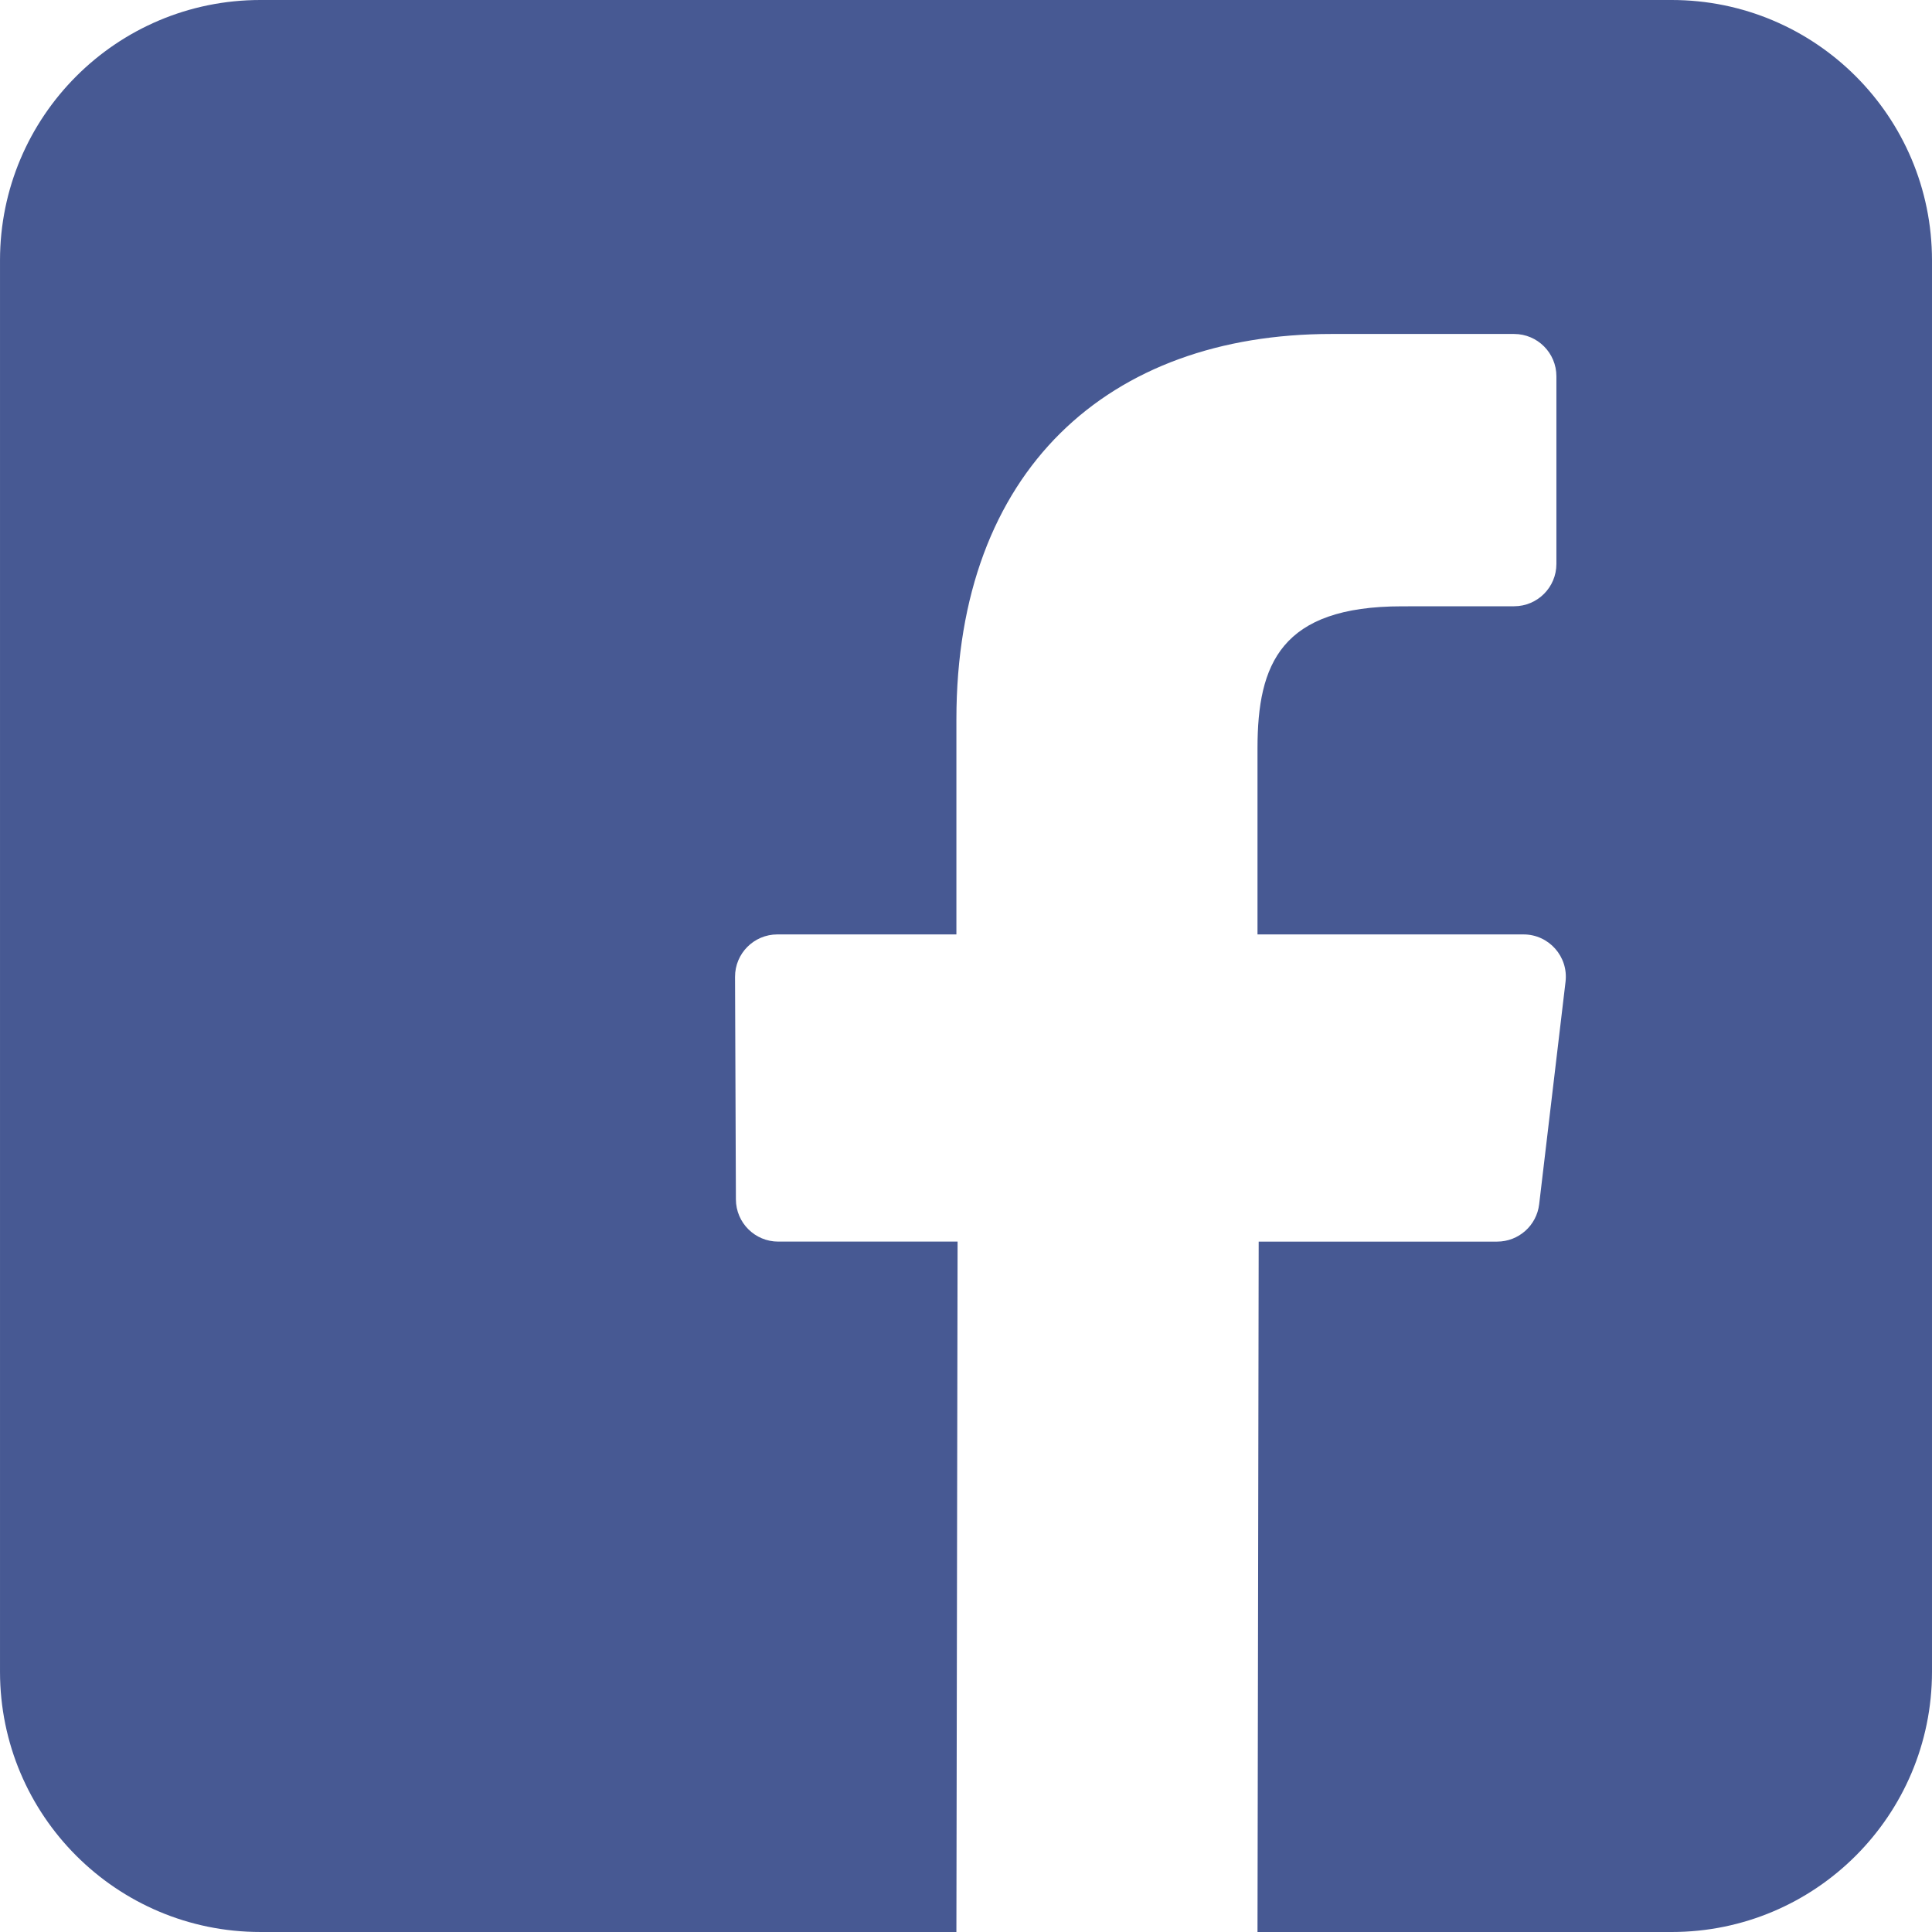
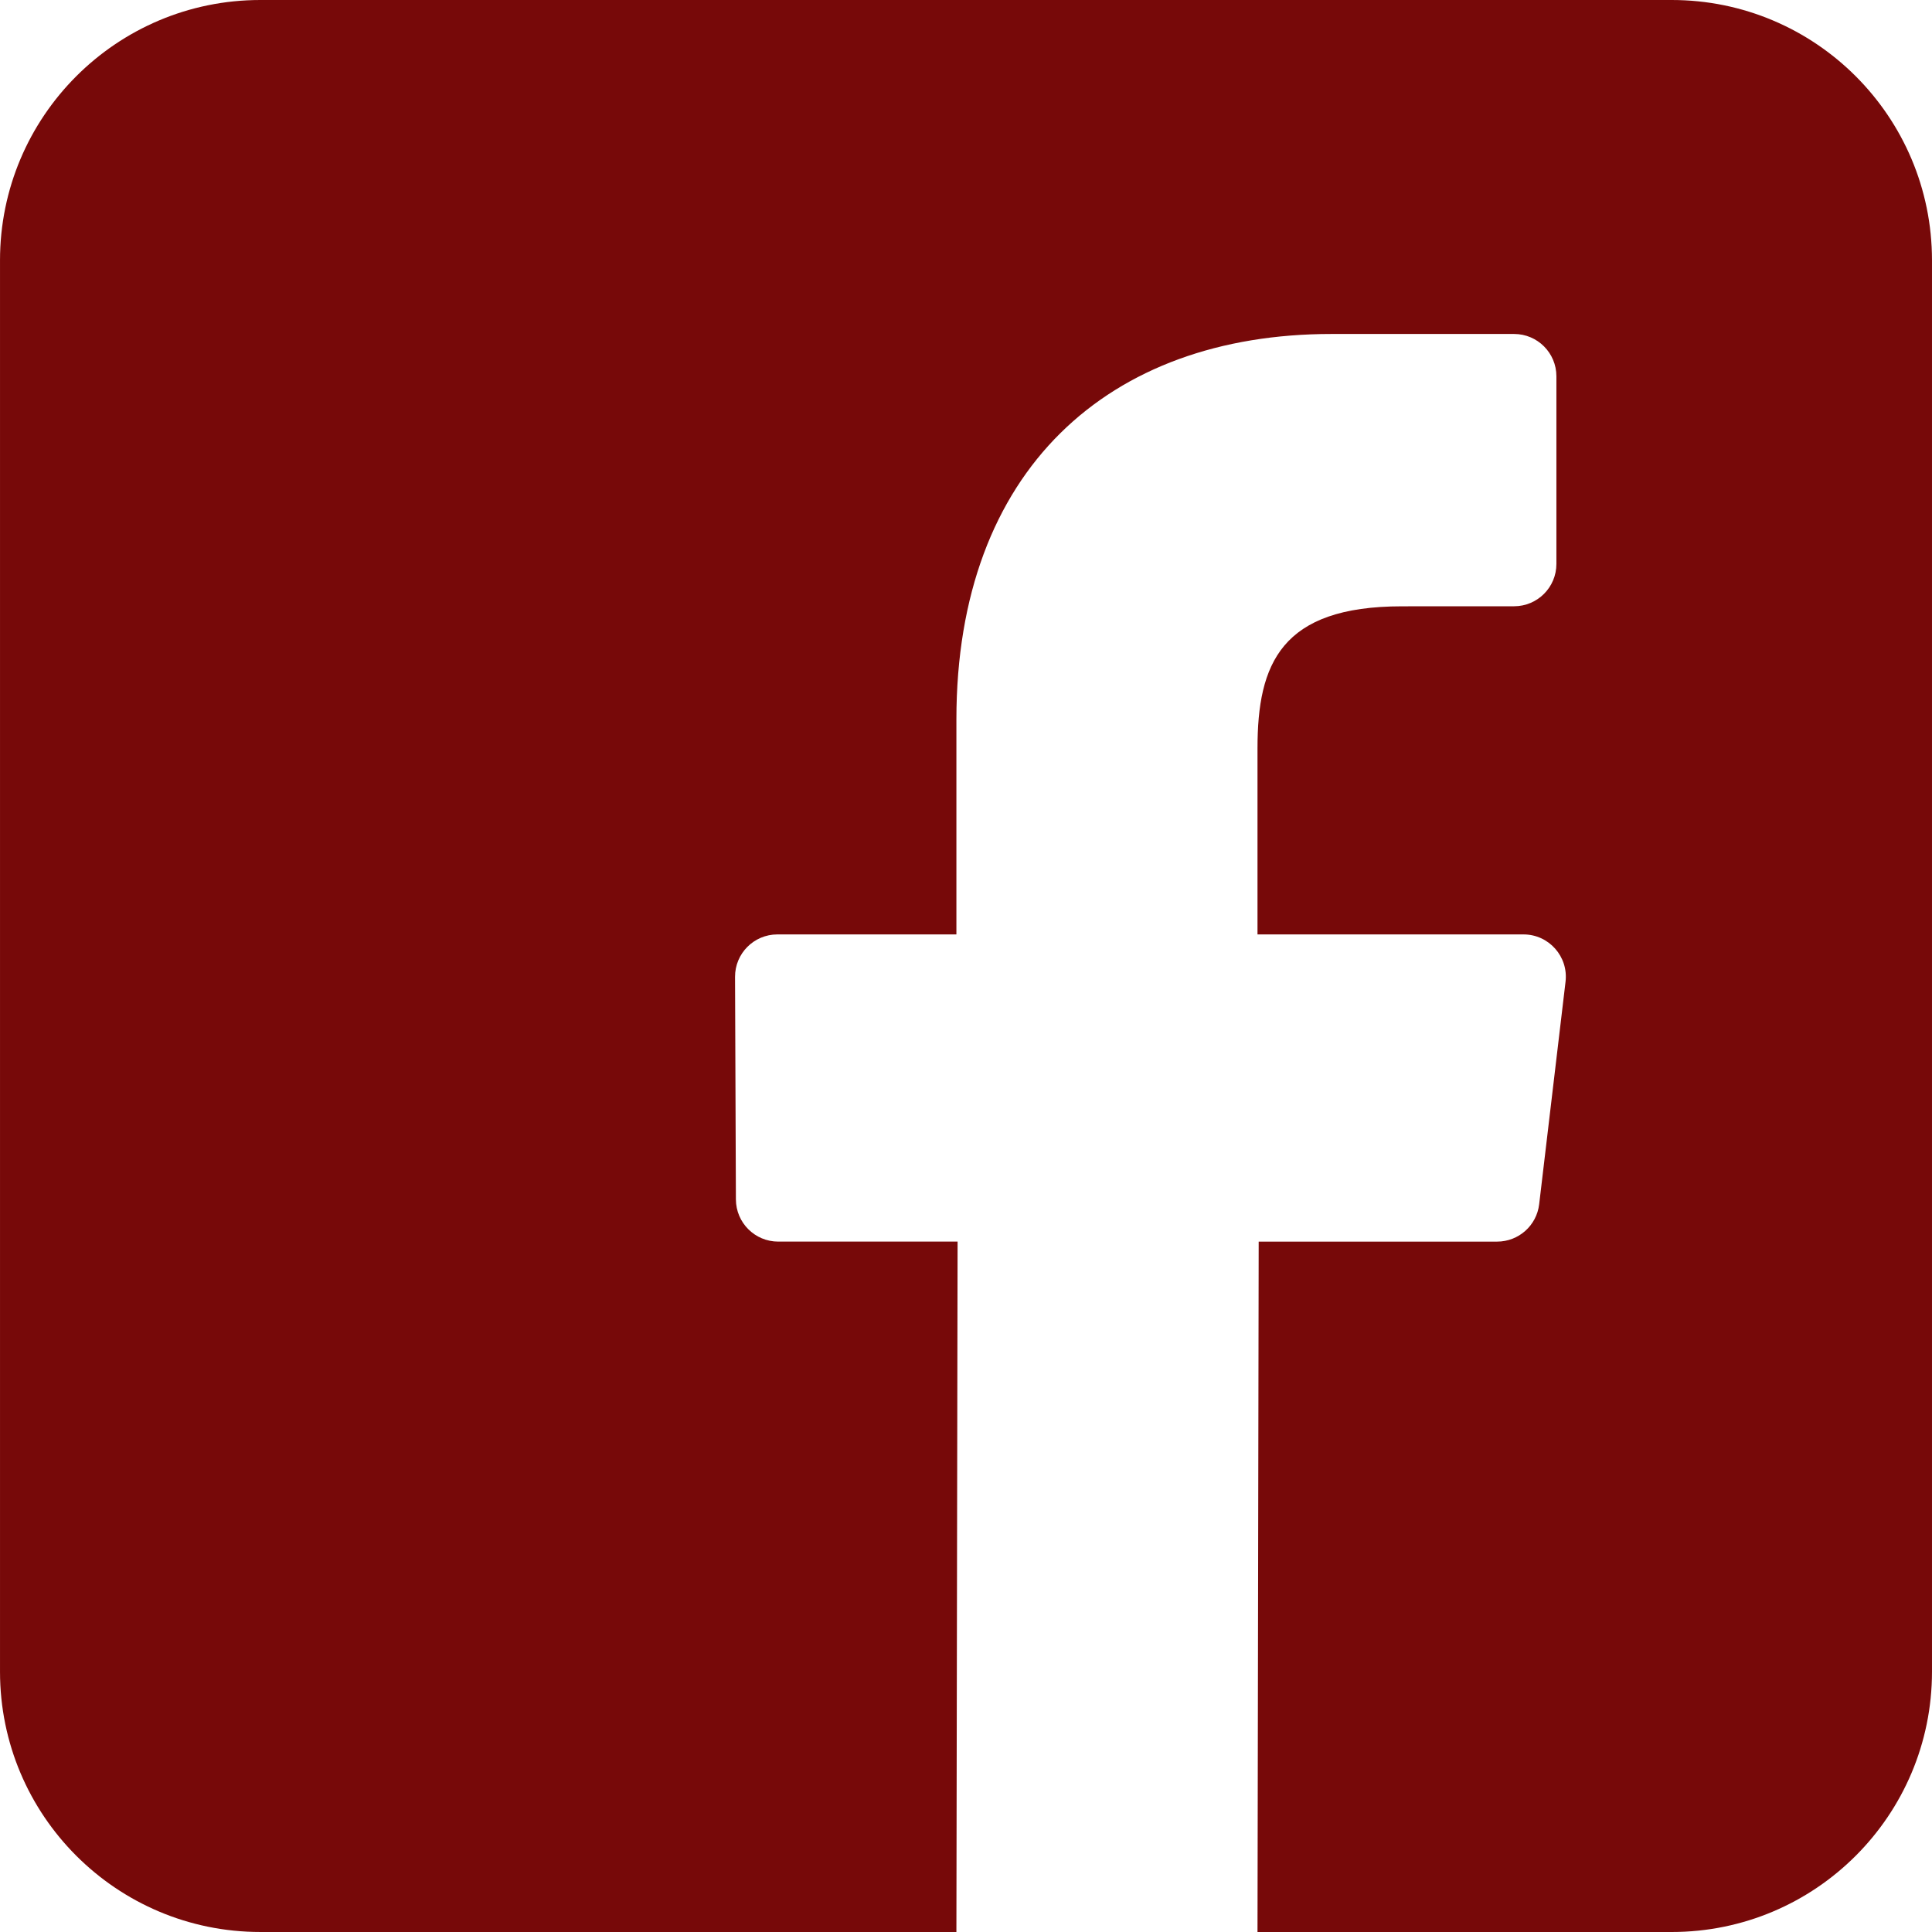
<svg xmlns="http://www.w3.org/2000/svg" version="1.1" id="Layer_1" x="0px" y="0px" viewBox="0 0 408.788 408.788" style="enable-background:new 0 0 408.788 408.788;" xml:space="preserve">
-   <path style="fill:#475993;" d="M353.701,0H55.087C24.665,0,0.002,24.662,0.002,55.085v298.616c0,30.423,24.662,55.085,55.085,55.085  h147.275l0.251-146.078h-37.951c-4.932,0-8.935-3.988-8.954-8.92l-0.182-47.087c-0.019-4.959,3.996-8.989,8.955-8.989h37.882  v-45.498c0-52.8,32.247-81.55,79.348-81.55h38.65c4.945,0,8.955,4.009,8.955,8.955v39.704c0,4.944-4.007,8.952-8.95,8.955  l-23.719,0.011c-25.615,0-30.575,12.172-30.575,30.035v39.389h56.285c5.363,0,9.524,4.683,8.892,10.009l-5.581,47.087  c-0.534,4.506-4.355,7.901-8.892,7.901h-50.453l-0.251,146.078h87.631c30.422,0,55.084-24.662,55.084-55.084V55.085  C408.786,24.662,384.124,0,353.701,0z" />
-   <g>
- </g>
-   <g>
- </g>
-   <g>
- </g>
-   <g>
- </g>
-   <g>
- </g>
-   <g>
- </g>
-   <g>
- </g>
-   <g>
- </g>
-   <g>
- </g>
-   <g>
- </g>
-   <g>
- </g>
-   <g>
- </g>
-   <g>
- </g>
-   <g>
- </g>
-   <g>
- </g>
+   <defs id="defs37" />
+   <path style="fill:#770909;fill-opacity:1" d="M353.701,0H55.087C24.665,0,0.002,24.662,0.002,55.085v298.616c0,30.423,24.662,55.085,55.085,55.085  h147.275l0.251-146.078h-37.951c-4.932,0-8.935-3.988-8.954-8.92l-0.182-47.087c-0.019-4.959,3.996-8.989,8.955-8.989h37.882  v-45.498c0-52.8,32.247-81.55,79.348-81.55h38.65c4.945,0,8.955,4.009,8.955,8.955v39.704c0,4.944-4.007,8.952-8.95,8.955  l-23.719,0.011c-25.615,0-30.575,12.172-30.575,30.035v39.389h56.285c5.363,0,9.524,4.683,8.892,10.009l-5.581,47.087  c-0.534,4.506-4.355,7.901-8.892,7.901h-50.453l-0.251,146.078h87.631c30.422,0,55.084-24.662,55.084-55.084V55.085  C408.786,24.662,384.124,0,353.701,0z" id="path2" />
+   <g id="g4" />
+   <g id="g6" />
+   <g id="g8" />
+   <g id="g10" />
+   <g id="g12" />
+   <g id="g14" />
+   <g id="g16" />
+   <g id="g18" />
+   <g id="g20" />
+   <g id="g22" />
+   <g id="g24" />
+   <g id="g26" />
+   <g id="g28" />
+   <g id="g30" />
+   <g id="g32" />
</svg>
